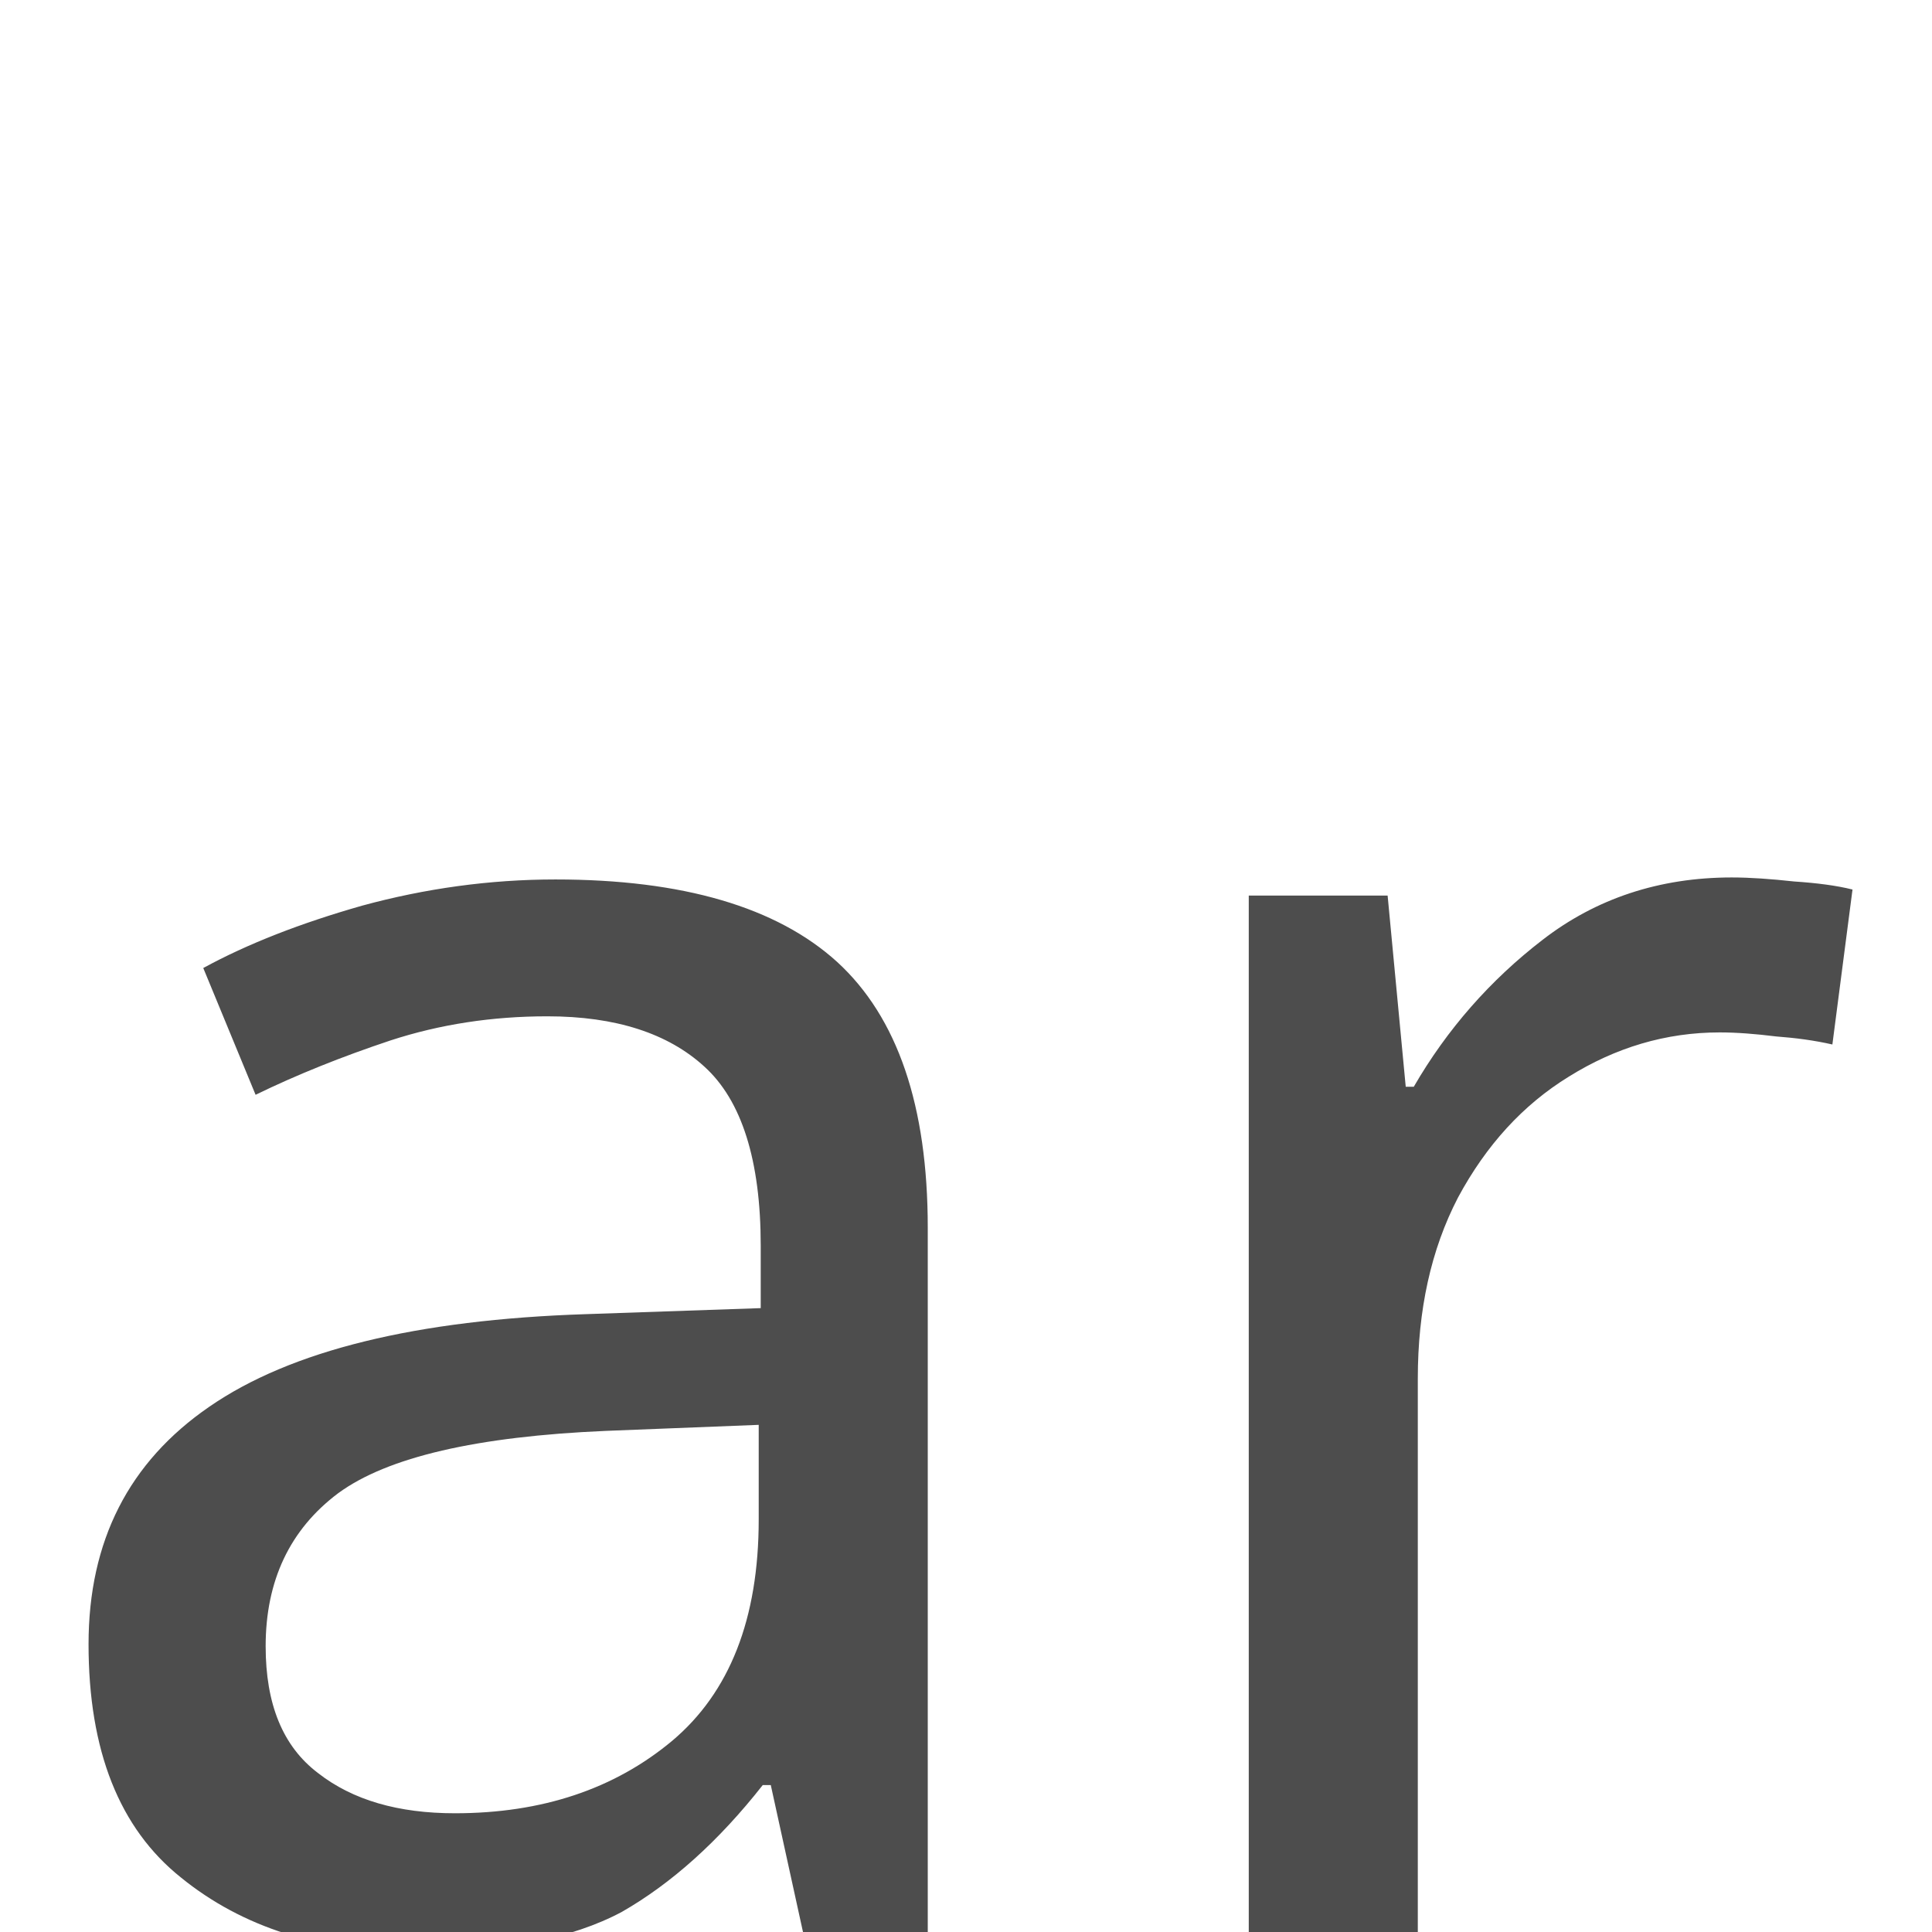
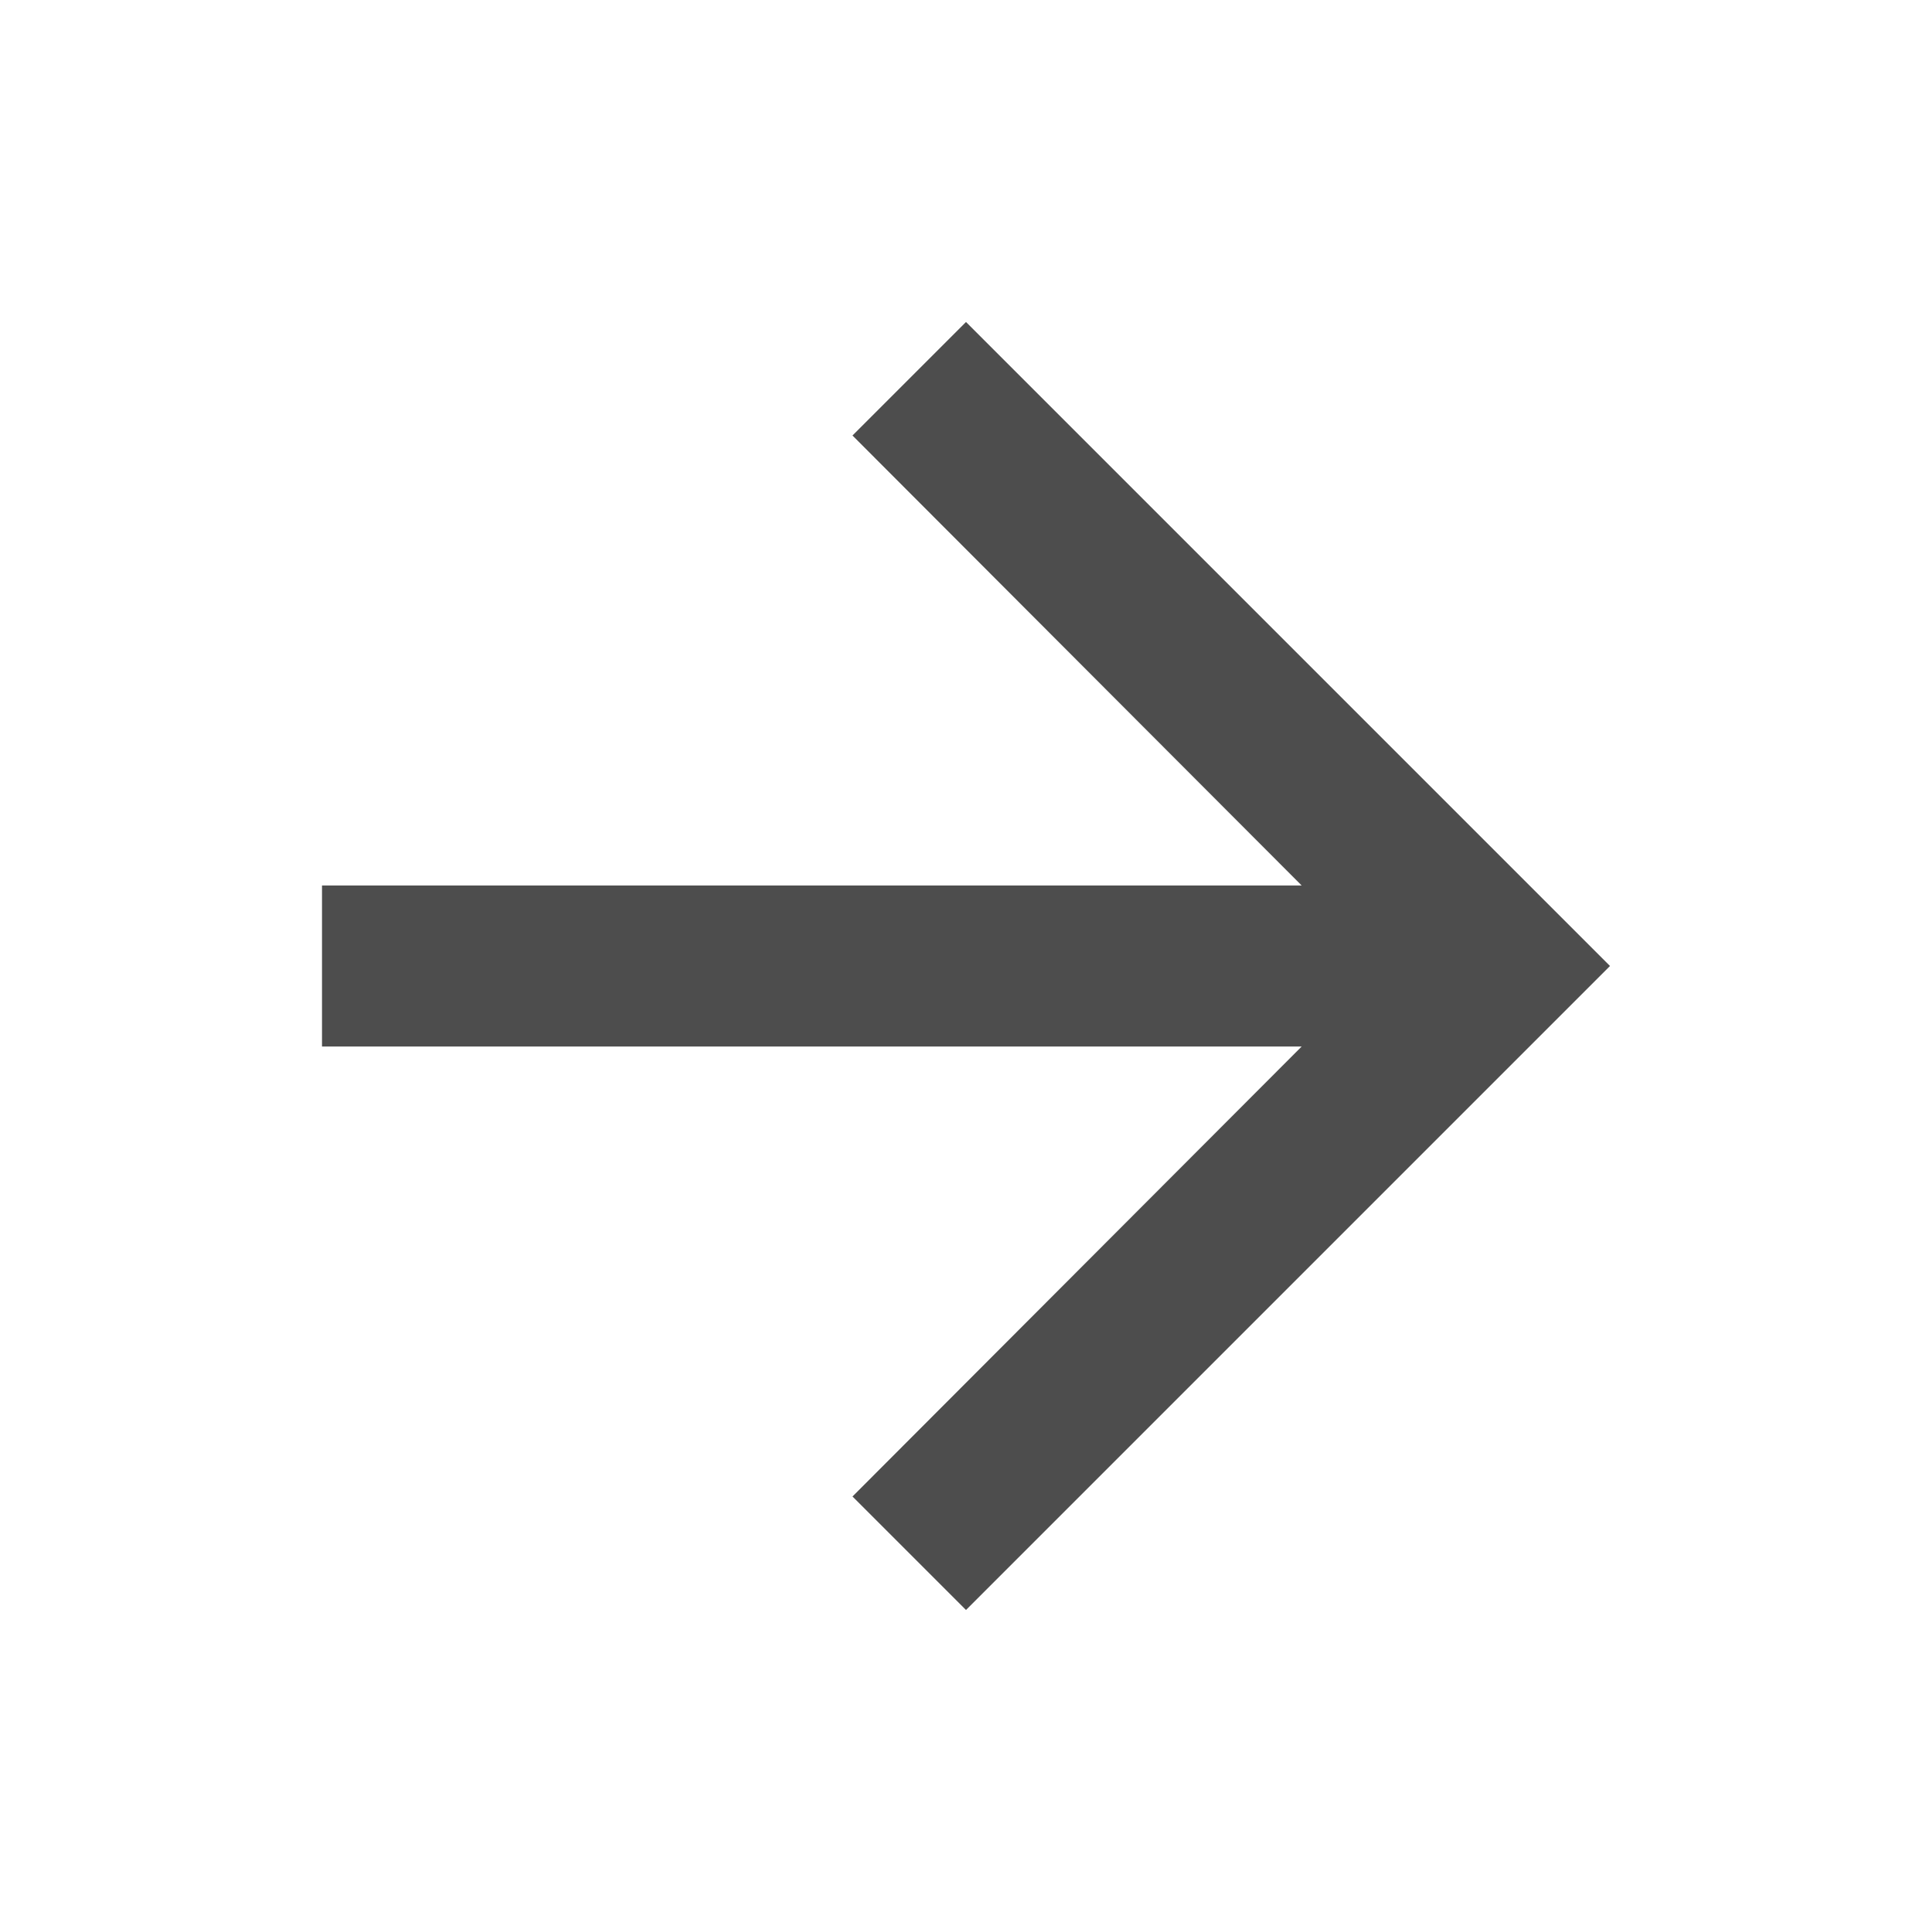
- <svg xmlns="http://www.w3.org/2000/svg" viewBox="0 0 15 15">
-   <defs>
-     <style>
-       .cls-1 {
-         fill: #4d4d4d;
-         font-size: 15px;
-         font-family: MaterialIcons-Regular, Material Icons;
-       }
-     </style>
-   </defs>
-   <text id="arrow_forward" class="cls-1" transform="translate(0 15)">
-     <tspan x="0" y="0">arrow_forward</tspan>
-   </text>
+ <svg xmlns="http://www.w3.org/2000/svg" width="24" height="24">
+   <path d="M0 0h24v24H0z" fill="none" />
+   <path d="M12 4l-1.41 1.41L16.17 11H4v2h12.17l-5.58 5.59L12 20l8-8z" fill="#4d4d4d" />
</svg>
